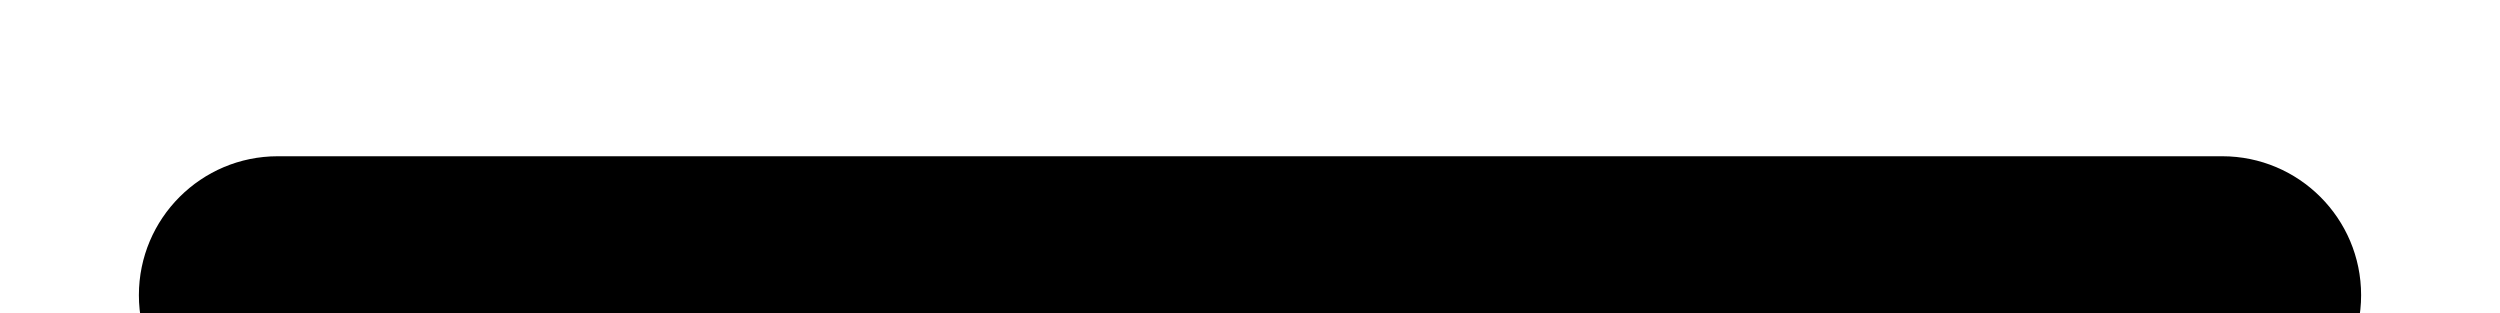
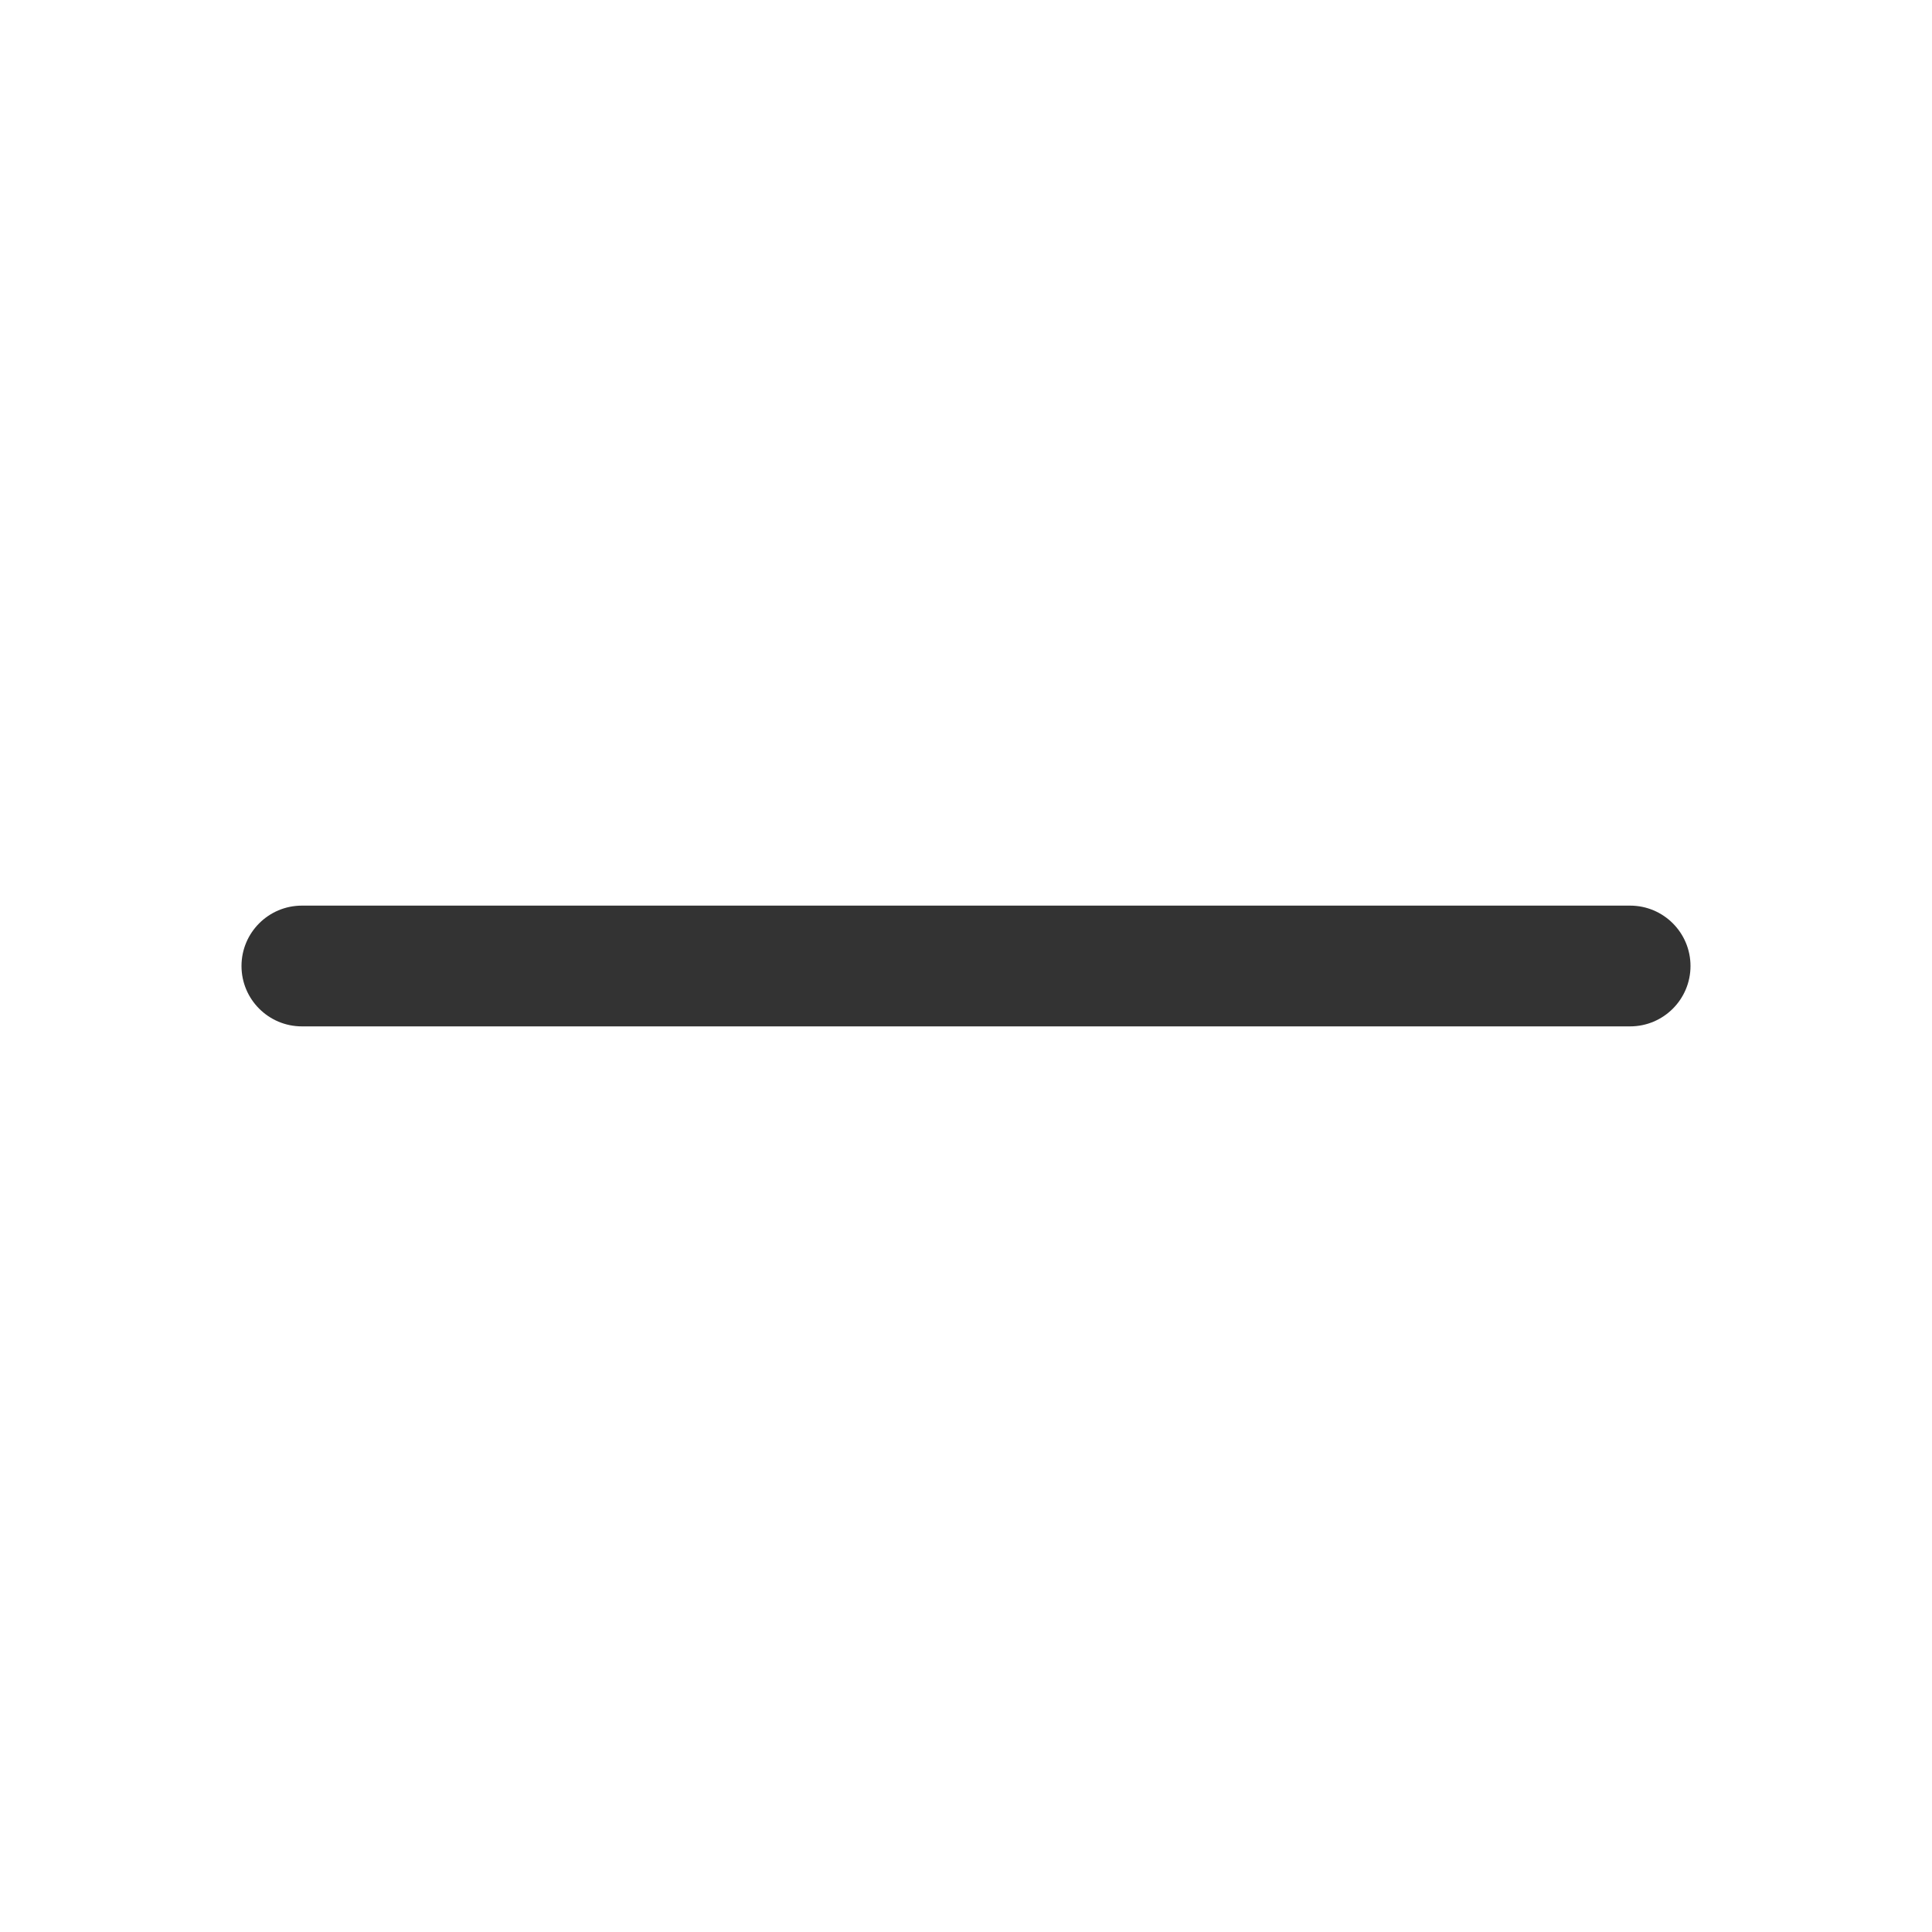
- <svg xmlns="http://www.w3.org/2000/svg" width="8" height="1" viewBox="0 0 9 1" fill="none">
-   <path d="M0.5 1C0.5 0.724 0.724 0.5 1 0.5H8C8.276 0.5 8.5 0.724 8.5 1C8.5 1.276 8.276 1.5 8 1.5H1C0.724 1.5 0.5 1.276 0.5 1Z" fill="black" />
+ <svg xmlns="http://www.w3.org/2000/svg" width="16" height="16" viewBox="0 0 16 16" fill="none">
+   <path fill-rule="evenodd" clip-rule="evenodd" d="M2 8C2 7.724 2.224 7.5 2.5 7.5H13.5C13.776 7.5 14 7.724 14 8C14 8.276 13.776 8.5 13.5 8.5H2.5C2.224 8.5 2 8.276 2 8Z" fill="#333333" />
</svg>
